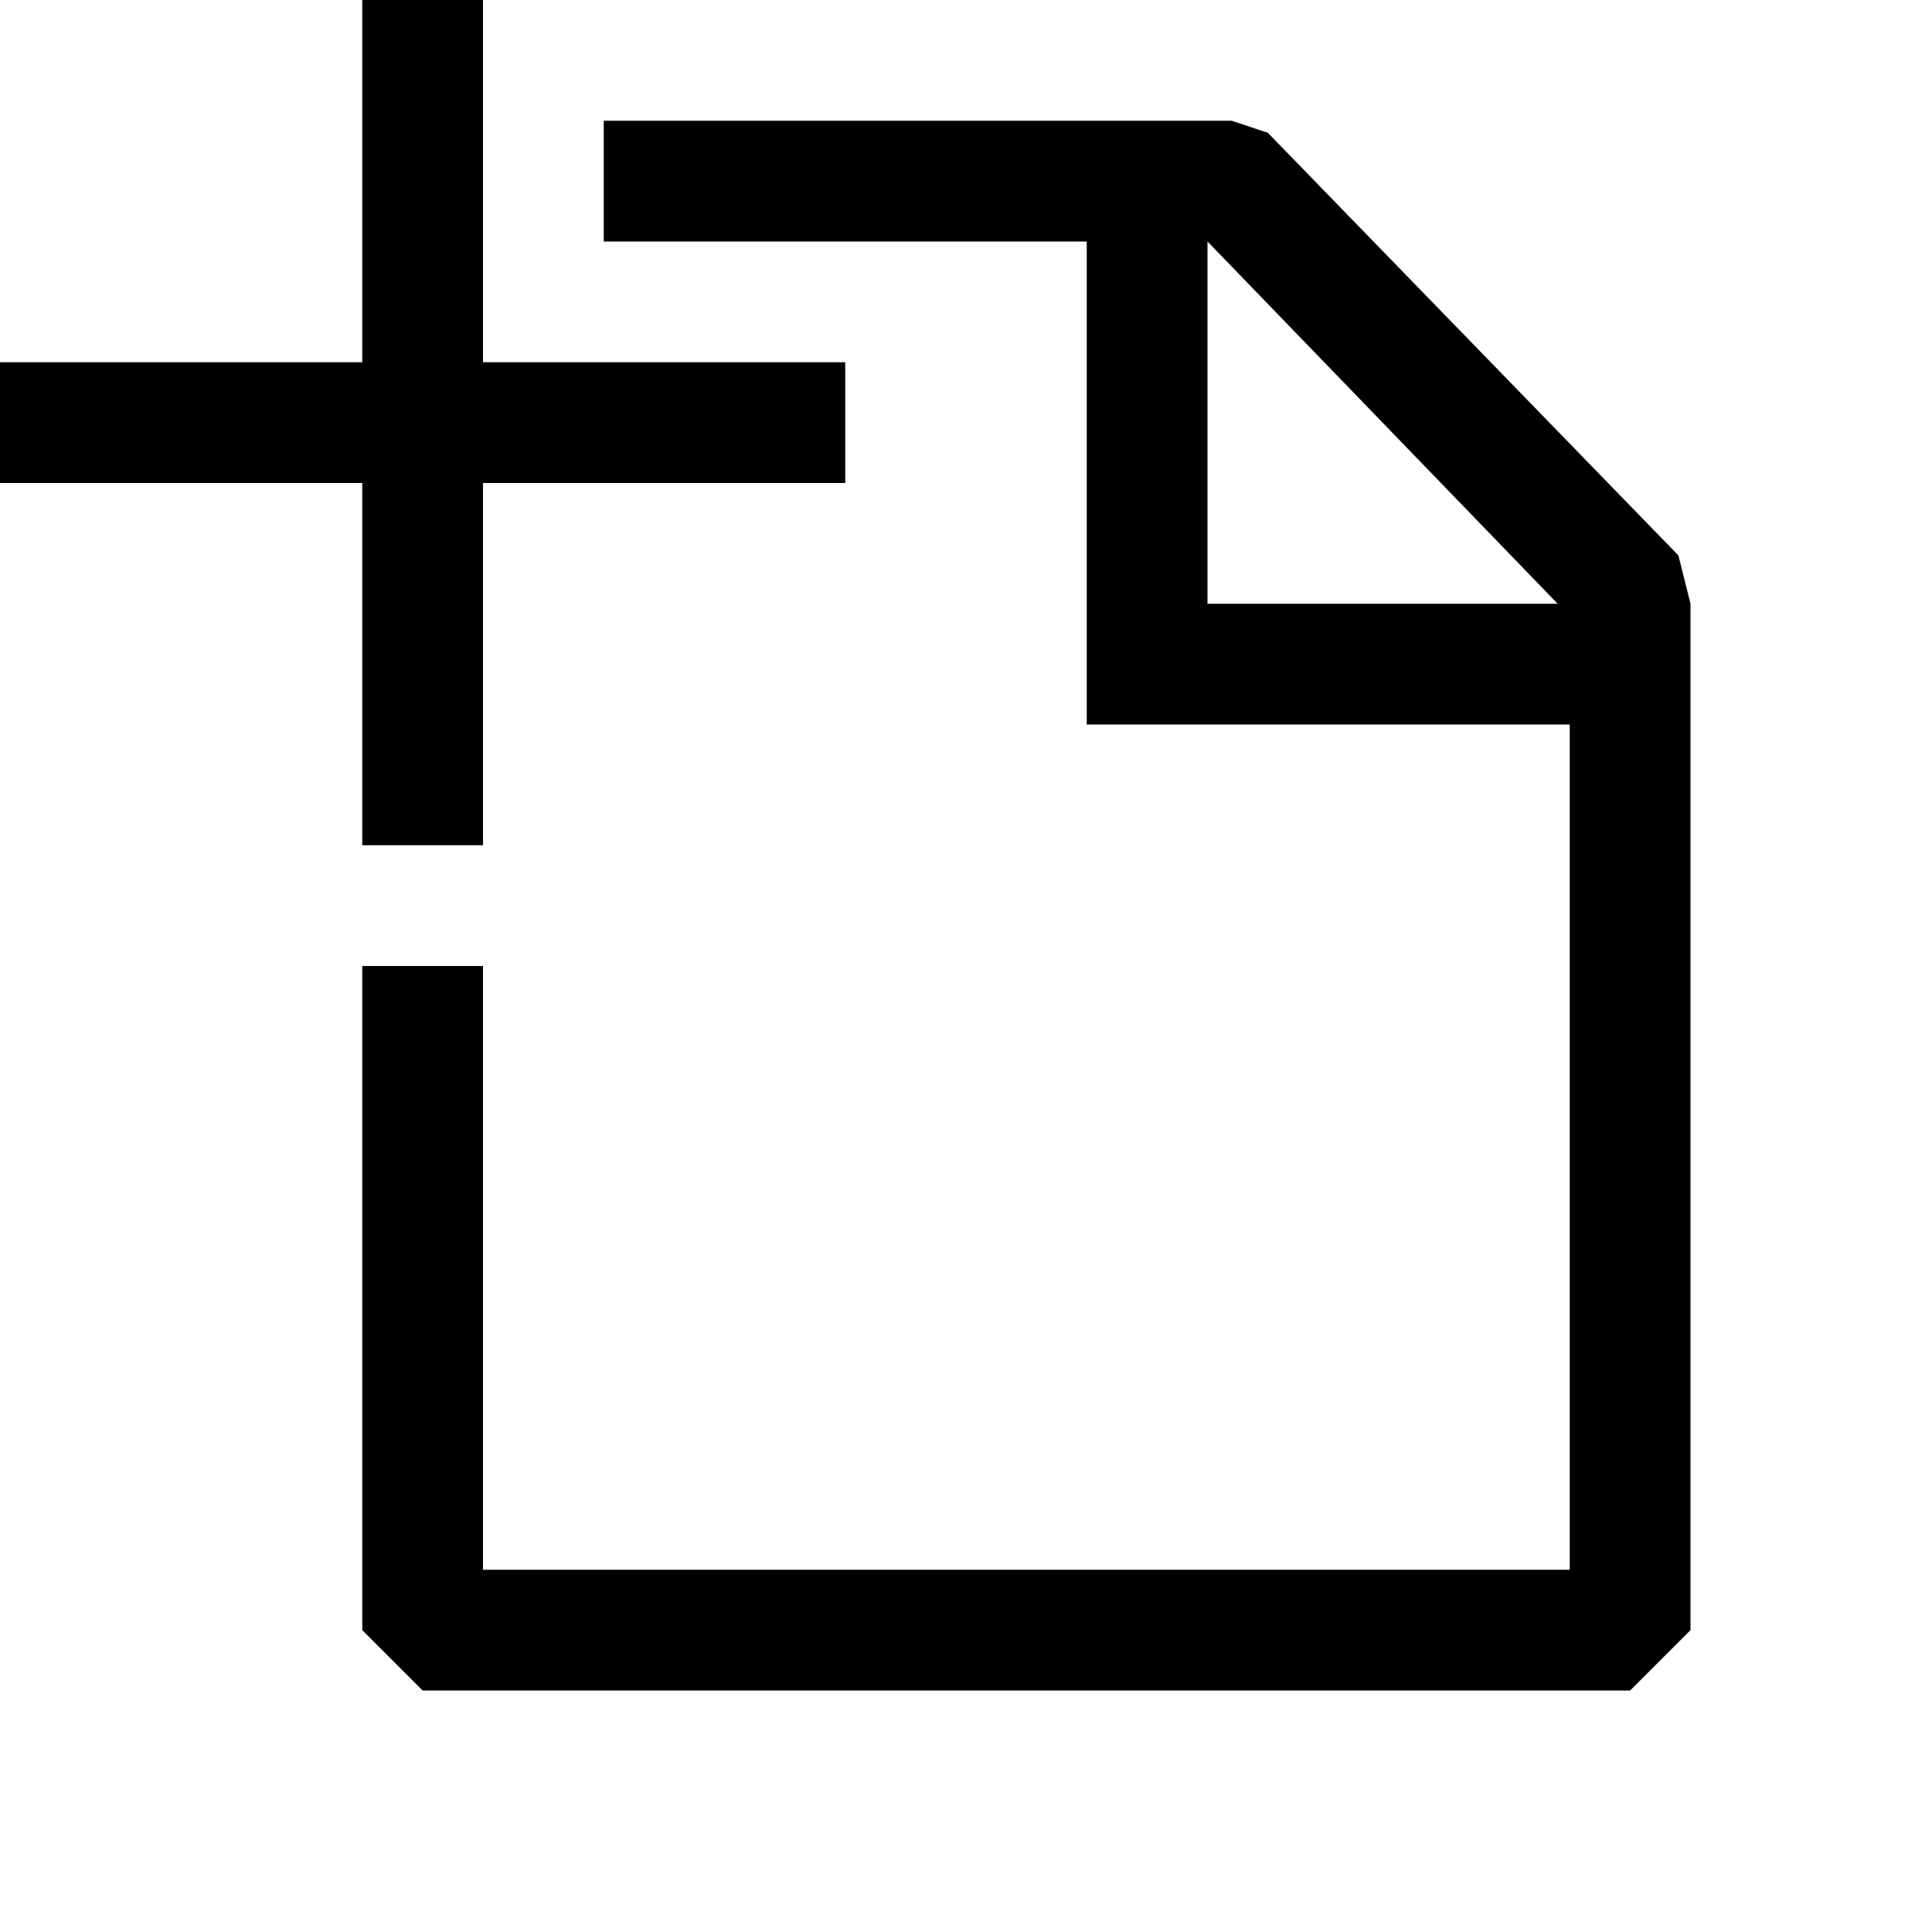
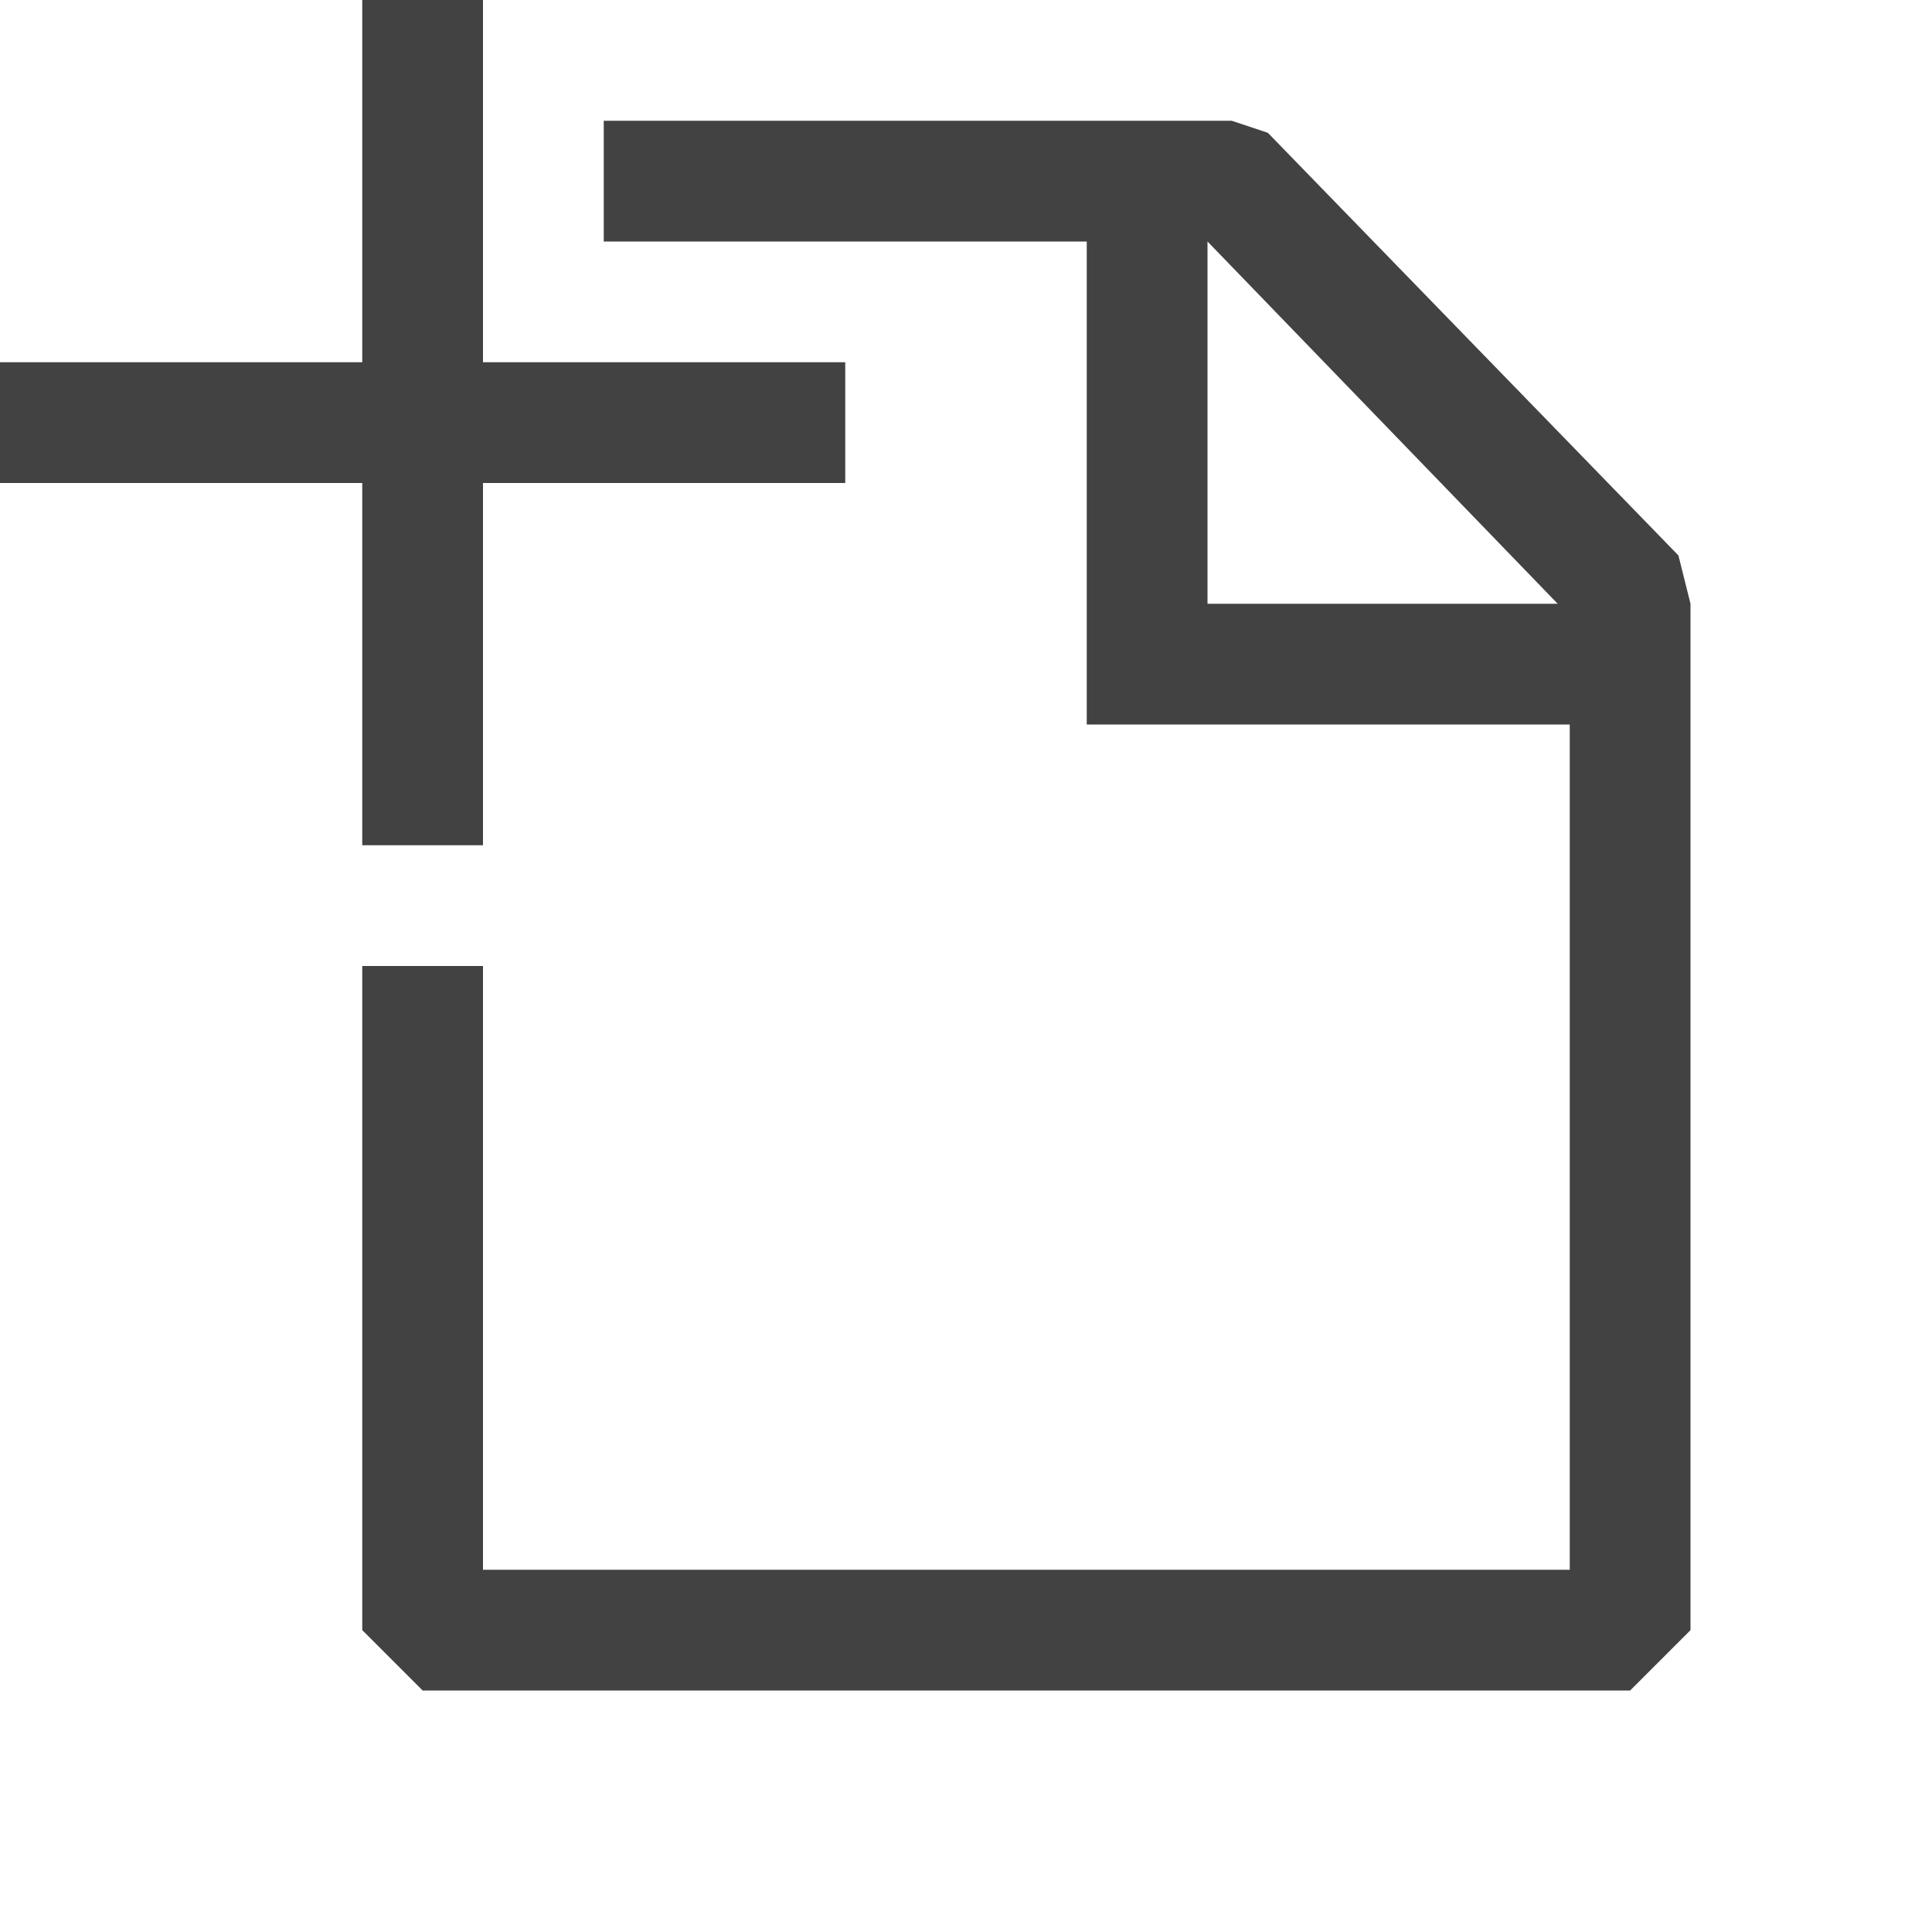
<svg xmlns="http://www.w3.org/2000/svg" width="16" height="16" viewBox="0 0 16 16" fill="currentColor">
-   <path fill-rule="evenodd" clip-rule="evenodd" d="M4 7H3V4H0V3h3V0h1v3h3v1H4v3zm6.5-5.9l3.4 3.5.1.4v8.5l-.5.5h-10l-.5-.5V8h1v5h9V6H9V2H5V1h5.2l.3.1zM10 2v3h2.9L10 2z" />
+   <path fill="#424242" fill-rule="evenodd" clip-rule="evenodd" d="M4 7H3V4H0V3h3V0h1v3h3v1H4v3zm6.5-5.9l3.4 3.5.1.4v8.5l-.5.5h-10l-.5-.5V8h1v5h9V6H9V2H5V1h5.2l.3.1zM10 2v3h2.9L10 2z" />
</svg>
